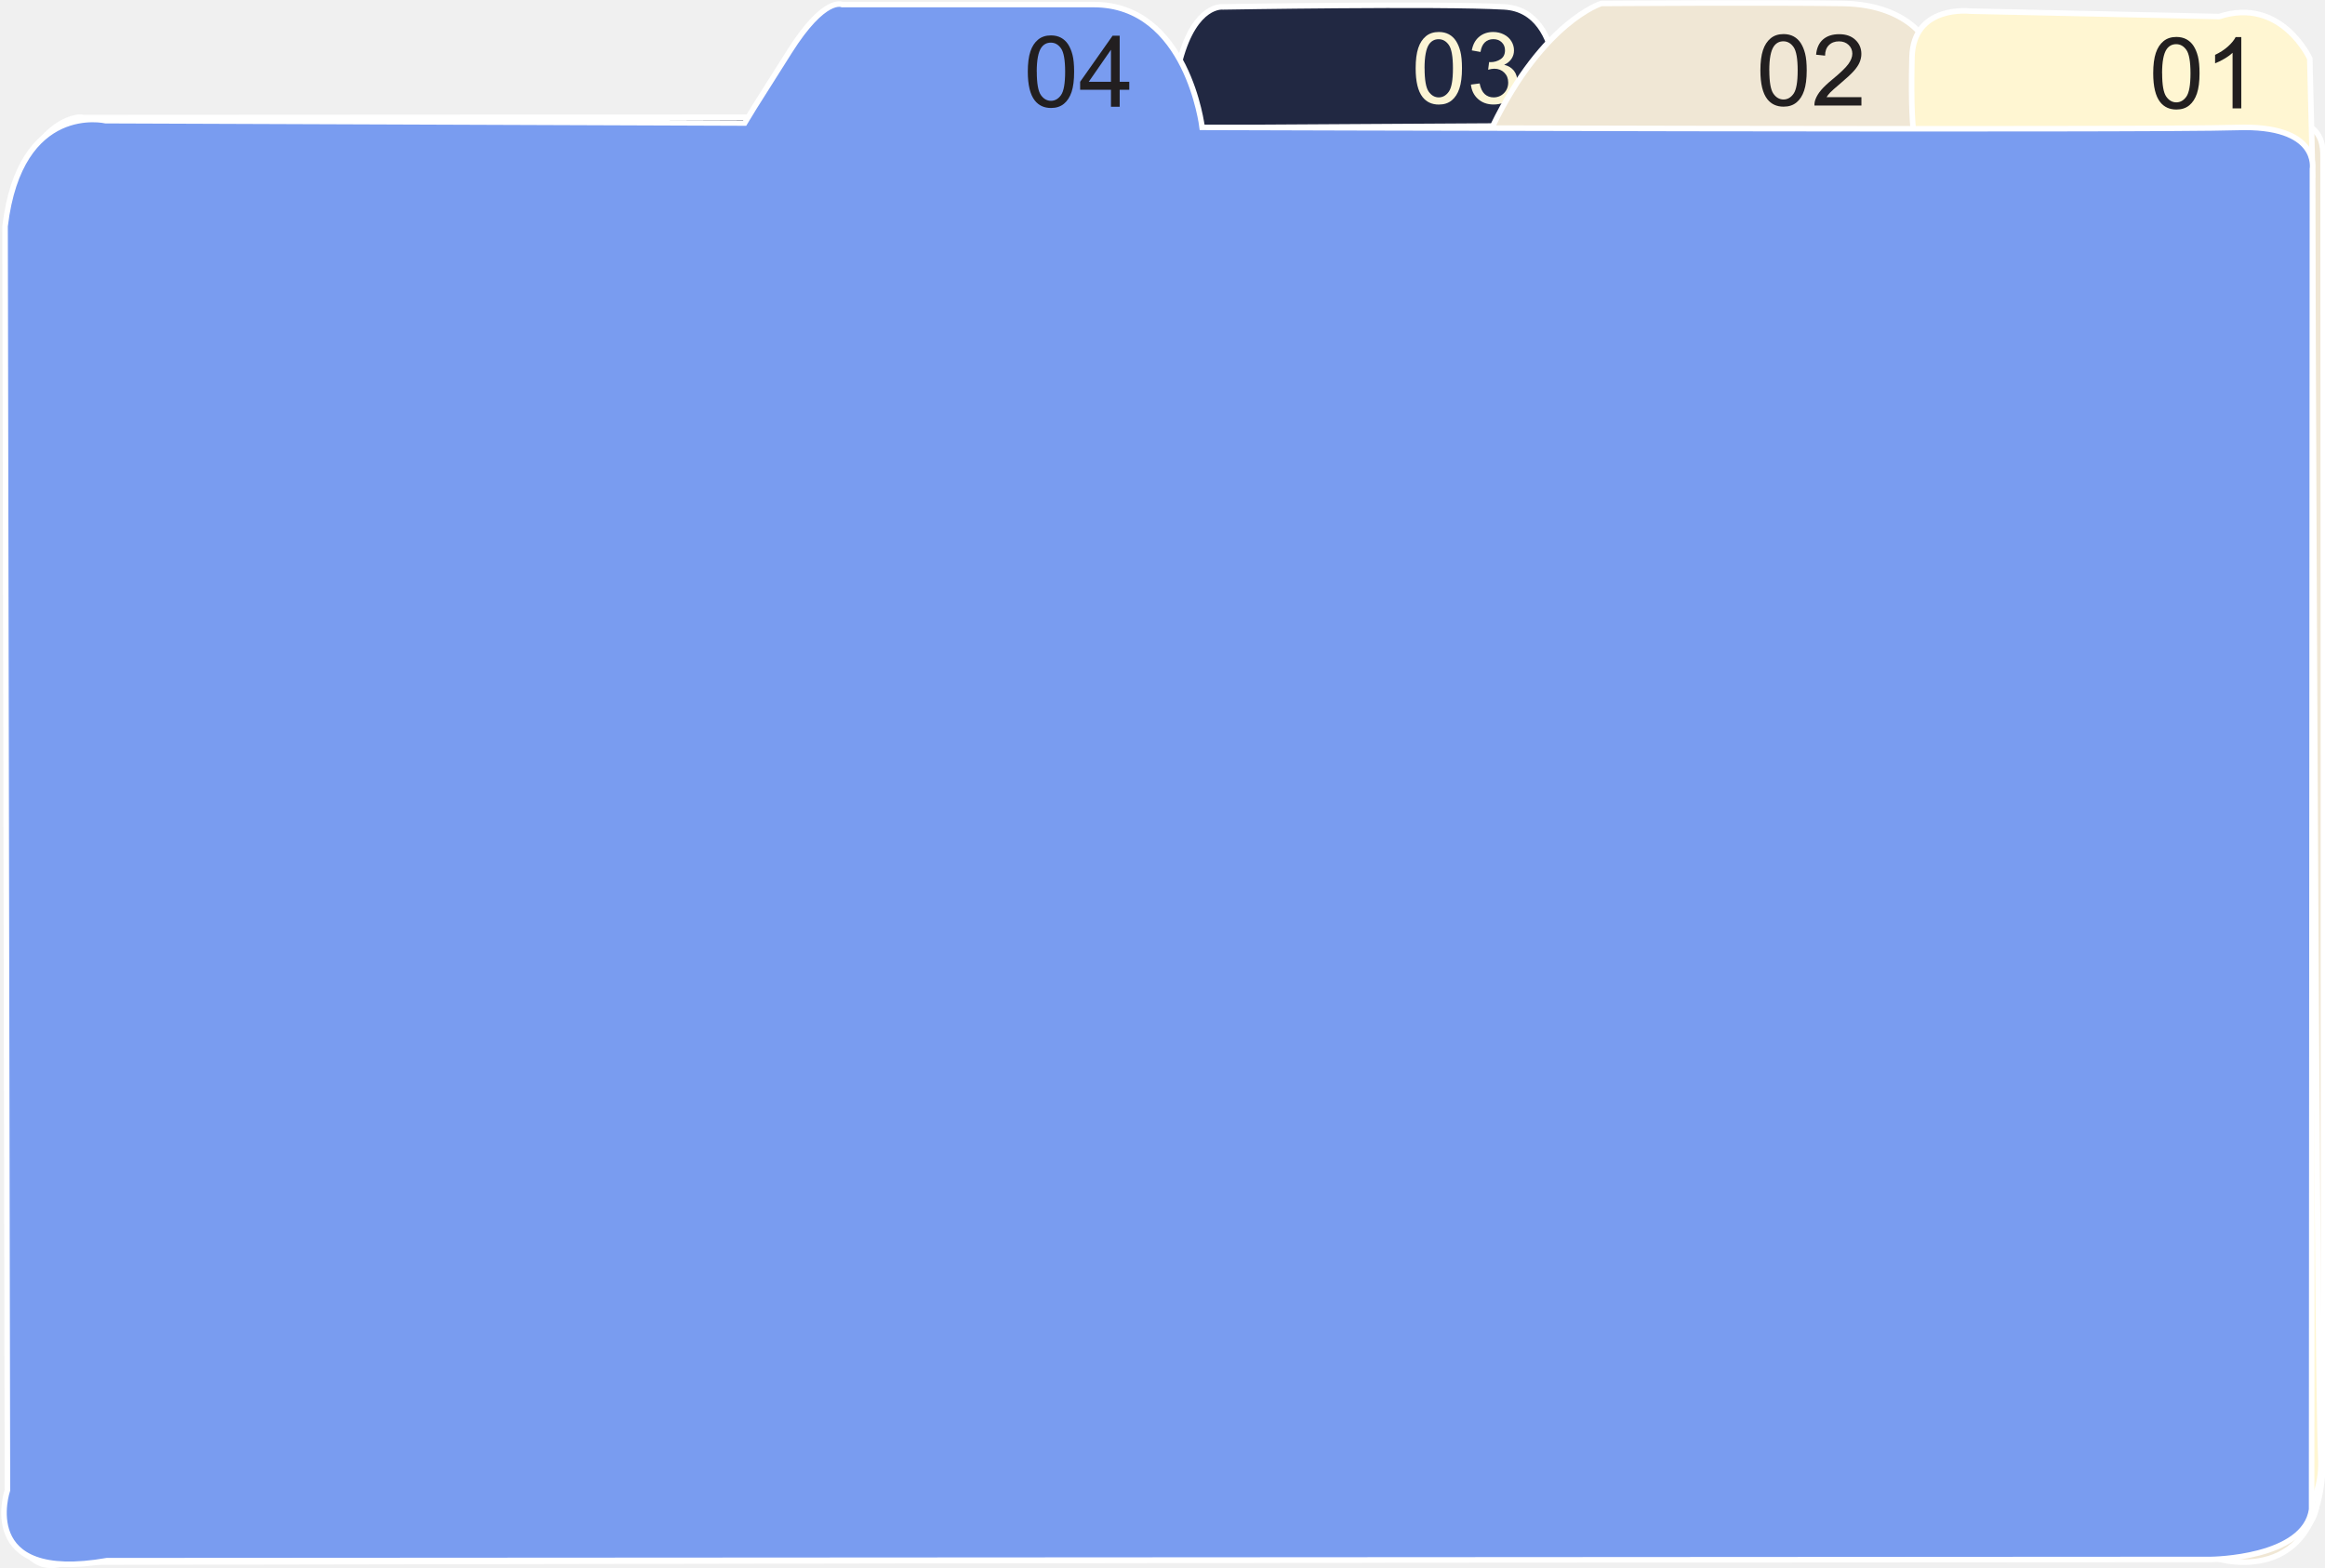
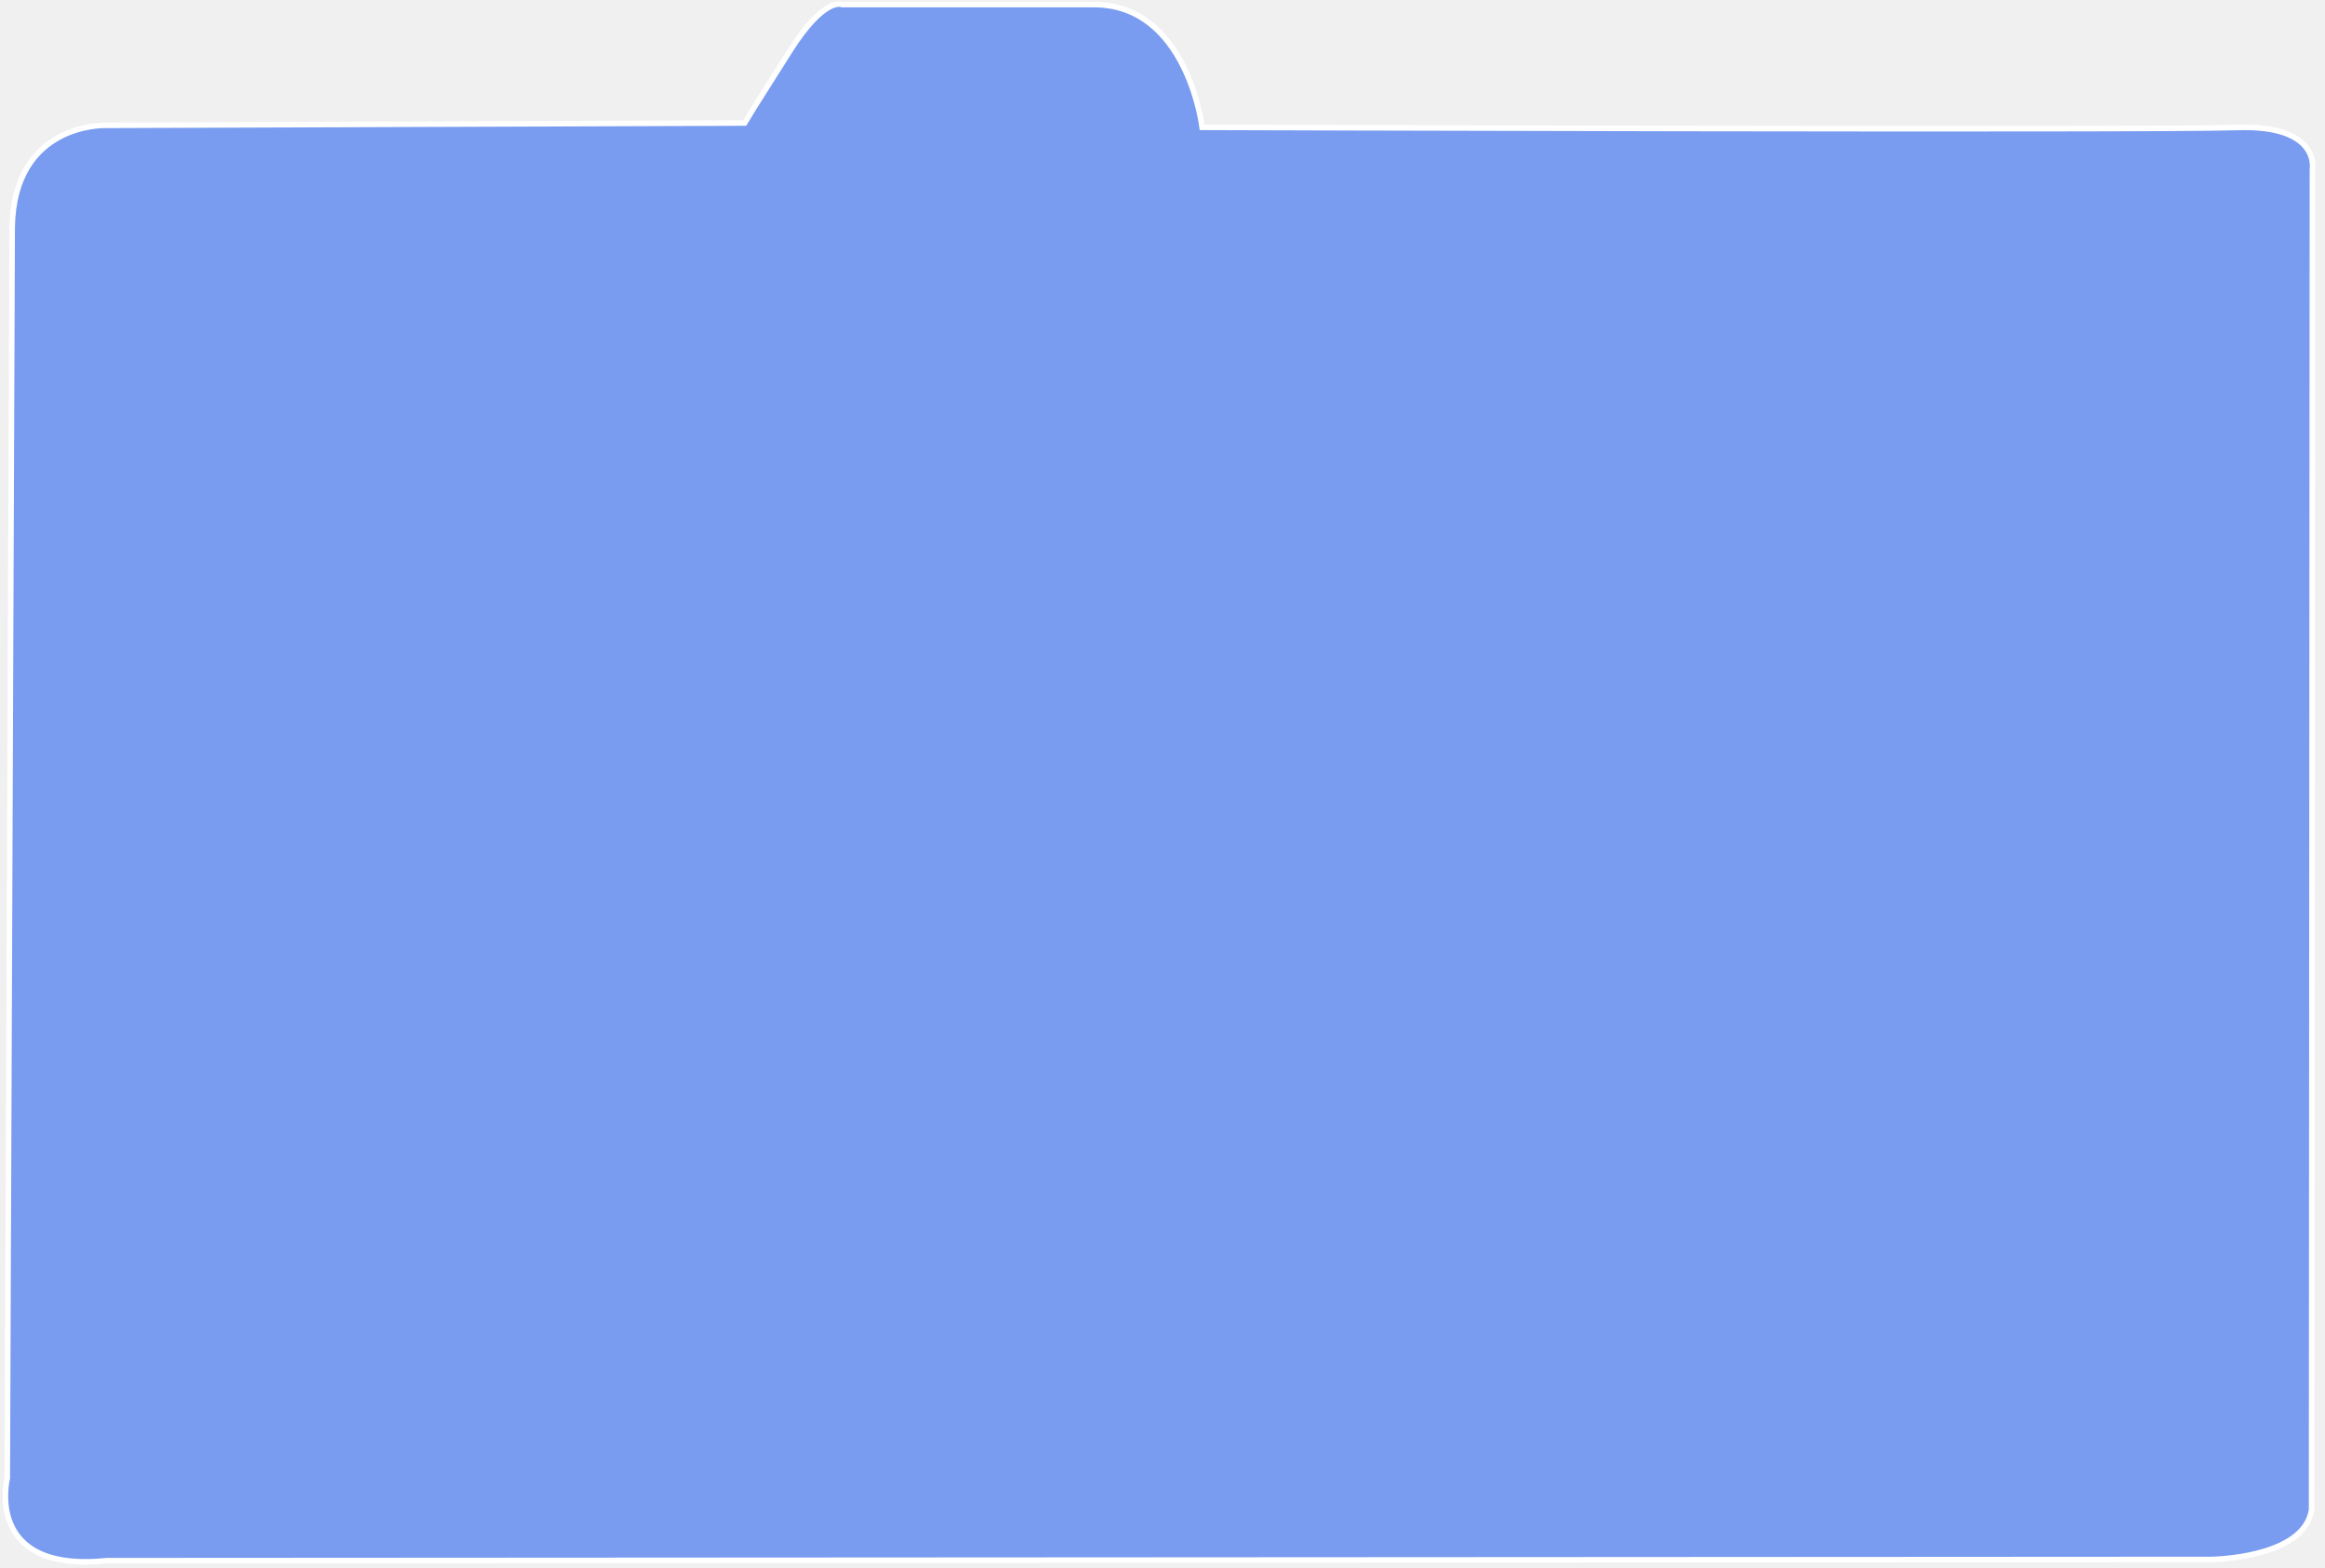
<svg xmlns="http://www.w3.org/2000/svg" id="Layer_1" data-name="Layer 1" viewBox="0 0 421.59 284.3">
  <defs>
    <style>
      .cls-1 {
-         fill: #fff6d2;
-       }
- 
-       .cls-1, .cls-2, .cls-3, .cls-4 {
+         fill: #799cf0;
        stroke: #fff;
        stroke-miterlimit: 10;
      }
- 
-       .cls-2 {
-         fill: #f0e7d5;
-       }
- 
-       .cls-5 {
-         fill: #fcf5d5;
-       }
- 
-       .cls-6 {
-         isolation: isolate;
-       }
- 
-       .cls-3 {
-         fill: #799cf0;
-       }
- 
-       .cls-7 {
-         fill: #221f20;
-       }
- 
-       .cls-4 {
-         fill: #212842;
-       }
    </style>
  </defs>
-   <g>
-     <g>
-       <path class="cls-4" d="M420.24,30.16s.67-9.18-4.79-9.23c-6.13-.05-133.21.56-133.21.56,0,0,2.23-19.57-9.48-20.24s-51,0-51,0c0,0-5.02-.66-7.8,9.65l-2.79,10.31-196.13.11c-.86-.5-10.8.86-13.2,19.21l.43,229.05s-4.35,18.61,18.03,12.79l381.55-.22s16.99-.13,18.24-9.11.15-242.89.15-242.89Z" />
-       <g class="cls-6">
-         <g class="cls-6">
-           <g class="cls-6">
-             <path class="cls-5" d="M256.7,12.39c0-1.52.16-2.75.47-3.68.31-.93.78-1.64,1.4-2.15s1.4-.76,2.33-.76c.69,0,1.3.14,1.82.42s.95.68,1.29,1.2c.34.53.61,1.16.8,1.92.19.75.29,1.77.29,3.05,0,1.51-.16,2.73-.47,3.66s-.78,1.65-1.39,2.15c-.62.51-1.4.76-2.34.76-1.24,0-2.22-.45-2.93-1.34-.85-1.07-1.27-2.82-1.27-5.24ZM258.32,12.39c0,2.12.25,3.52.74,4.22s1.11,1.05,1.83,1.05,1.34-.35,1.83-1.05.74-2.11.74-4.22-.25-3.53-.74-4.23-1.11-1.05-1.85-1.05-1.31.31-1.74.92c-.54.79-.82,2.24-.82,4.35Z" />
-             <path class="cls-5" d="M266.72,15.34l1.58-.21c.18.9.49,1.54.93,1.94.44.39.97.59,1.6.59.74,0,1.37-.26,1.88-.77s.77-1.15.77-1.92-.24-1.33-.71-1.8c-.47-.47-1.08-.71-1.81-.71-.3,0-.67.06-1.12.18l.18-1.39c.11.01.19.02.25.02.67,0,1.28-.18,1.82-.53s.81-.89.81-1.63c0-.58-.2-1.06-.59-1.44s-.9-.57-1.52-.57-1.13.19-1.54.58-.67.97-.79,1.74l-1.58-.28c.19-1.06.63-1.88,1.32-2.46s1.54-.88,2.56-.88c.7,0,1.35.15,1.94.45s1.04.71,1.36,1.23.47,1.08.47,1.66-.15,1.06-.45,1.52-.74.82-1.33,1.09c.76.18,1.35.54,1.78,1.09.42.55.63,1.25.63,2.08,0,1.12-.41,2.08-1.23,2.86-.82.78-1.86,1.17-3.11,1.17-1.13,0-2.07-.34-2.82-1.01s-1.17-1.55-1.28-2.62Z" />
-           </g>
-         </g>
-       </g>
-     </g>
-     <path class="cls-2" d="M2.18,269.99L1.2,40.97c4.51-18.3,14.78-16.63,14.78-16.63l254.7-1.49c9.24-19.02,19.69-22.22,19.69-22.22,0,0,30.95-.21,43.81,0,12.86.21,15.87,8.12,15.87,8.12l.17,13,56.76-.25c15.7-1.9,14.13,5.63,14.26,7.88,0,0,.18,210.89,0,235.11s-19.48,18.08-19.48,18.08l-389.74.69s-9.77,4.8-9.84-13.27Z" />
-     <g>
-       <path class="cls-1" d="M419.33,30.93l-.5-20.32s-5.15-11.28-16.44-7.61l-45.14-.98s-10.3-1.23-10.55,8.34c-.25,9.57.25,13.25.25,13.25l-321.89-.83s-16.94-1.69-20.33,8.15-2.05,6.91-2.05,6.91l-.91,231.98s-2.76,16.74,18.66,11.58l380.92.99s20.31-1.12,19.48-18.08-1.51-233.39-1.51-233.39Z" />
-       <g class="cls-6">
-         <g class="cls-6">
-           <path class="cls-7" d="M390.44,13.29c0-1.52.16-2.75.47-3.68.31-.93.78-1.64,1.4-2.15s1.4-.76,2.33-.76c.69,0,1.3.14,1.82.42s.95.68,1.29,1.2c.34.53.61,1.16.8,1.92.19.75.29,1.77.29,3.05,0,1.51-.16,2.73-.47,3.66s-.78,1.65-1.39,2.15c-.62.51-1.4.76-2.34.76-1.24,0-2.22-.45-2.93-1.34-.85-1.07-1.27-2.82-1.27-5.24ZM392.06,13.29c0,2.12.25,3.52.74,4.22s1.11,1.05,1.83,1.05,1.34-.35,1.83-1.05.74-2.11.74-4.22-.25-3.53-.74-4.23-1.11-1.05-1.85-1.05-1.31.31-1.74.92c-.54.79-.82,2.24-.82,4.35Z" />
-           <path class="cls-7" d="M406.41,19.65h-1.58v-10.08c-.38.36-.88.73-1.5,1.09s-1.17.64-1.67.82v-1.53c.88-.42,1.66-.92,2.32-1.51s1.13-1.17,1.41-1.72h1.02v12.94Z" />
-         </g>
-       </g>
-     </g>
-     <g>
-       <path class="cls-3" d="M419.17,273.66c-1.25,8.97-18.24,9.11-18.24,9.11l-381.55.22c-23.84,4.17-18.03-12.79-18.03-12.79L.92,41.02c2.72-22.77,18.23-19.14,18.23-19.14l115.88.43,1.77-2.91,6.37-10.08c6.37-10.08,9.55-8.49,9.55-8.49h45.63c16.98,0,19.63,22.26,19.63,22.26,0,0,172.44.56,187.62.03s13.71,7.54,13.71,7.54l-.15,243.01Z" />
-       <g class="cls-6">
-         <g class="cls-6">
-           <g class="cls-6">
-             <path class="cls-7" d="M186.37,13.01c0-1.52.16-2.75.47-3.68.31-.93.78-1.64,1.4-2.15s1.4-.76,2.33-.76c.69,0,1.3.14,1.82.42s.95.68,1.29,1.2c.34.53.61,1.16.8,1.92.19.75.29,1.77.29,3.05,0,1.51-.15,2.73-.46,3.66s-.78,1.65-1.39,2.15c-.62.51-1.4.76-2.34.76-1.24,0-2.22-.45-2.93-1.34-.85-1.07-1.28-2.82-1.28-5.24ZM188,13.01c0,2.12.25,3.52.74,4.22s1.11,1.05,1.83,1.05,1.34-.35,1.83-1.05.74-2.11.74-4.22-.25-3.53-.74-4.23-1.11-1.05-1.85-1.05-1.31.31-1.74.92c-.54.79-.82,2.24-.82,4.35Z" />
-             <path class="cls-7" d="M201.45,19.36v-3.08h-5.59v-1.45l5.88-8.35h1.29v8.35h1.74v1.45h-1.74v3.08h-1.58ZM201.45,14.83v-5.81l-4.03,5.81h4.03Z" />
-           </g>
-         </g>
-       </g>
-     </g>
-   </g>
-   <g class="cls-6">
-     <g class="cls-6">
-       <g class="cls-6">
-         <path class="cls-7" d="M319.21,12.77c0-1.52.16-2.75.47-3.68.31-.93.78-1.64,1.4-2.15s1.4-.76,2.33-.76c.69,0,1.3.14,1.82.42s.95.68,1.29,1.2c.34.53.61,1.16.8,1.92.19.75.29,1.77.29,3.05,0,1.51-.16,2.73-.47,3.66s-.77,1.65-1.39,2.15c-.62.51-1.4.76-2.34.76-1.24,0-2.22-.45-2.93-1.34-.85-1.07-1.27-2.82-1.27-5.24ZM320.83,12.77c0,2.12.25,3.52.74,4.22s1.11,1.05,1.83,1.05,1.34-.35,1.83-1.05.74-2.11.74-4.22-.25-3.53-.74-4.23-1.11-1.05-1.85-1.05-1.31.31-1.74.92c-.54.79-.82,2.24-.82,4.35Z" />
-         <path class="cls-7" d="M337.53,17.61v1.52h-8.52c-.01-.38.05-.75.18-1.1.22-.58.56-1.15,1.04-1.71s1.17-1.21,2.07-1.95c1.4-1.15,2.35-2.06,2.84-2.73s.74-1.31.74-1.9c0-.63-.22-1.16-.67-1.59-.45-.43-1.03-.65-1.75-.65-.76,0-1.37.23-1.83.69s-.69,1.09-.69,1.9l-1.63-.17c.11-1.21.53-2.14,1.26-2.77.73-.63,1.7-.95,2.93-.95s2.21.34,2.94,1.03,1.08,1.54,1.08,2.55c0,.52-.11,1.02-.32,1.52s-.56,1.02-1.05,1.57-1.3,1.31-2.44,2.27c-.95.8-1.56,1.34-1.83,1.62s-.49.57-.67.86h6.32Z" />
-       </g>
-     </g>
-   </g>
+   <path class="cls-1" d="M419.17,273.66c-1.25,8.97-18.24,9.11-18.24,9.11l-381.55.22c-22.41,2.27-18.06-14.94-18.06-14.94l.89-226.88c.33-19.01,16.94-18.44,16.94-18.44l115.88-.42,1.77-2.91,6.37-10.08c6.37-10.08,9.55-8.49,9.55-8.49h45.63c16.98,0,19.63,22.26,19.63,22.26,0,0,172.44.56,187.62.03s13.71,7.54,13.71,7.54l-.15,243.01h.01Z" />
</svg>
